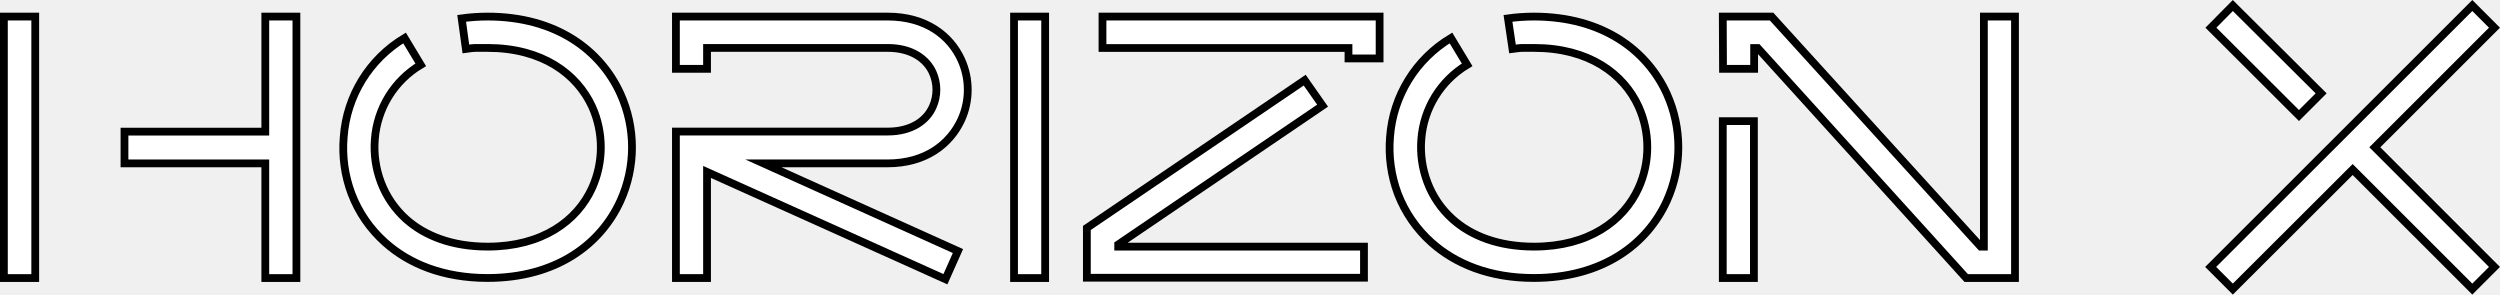
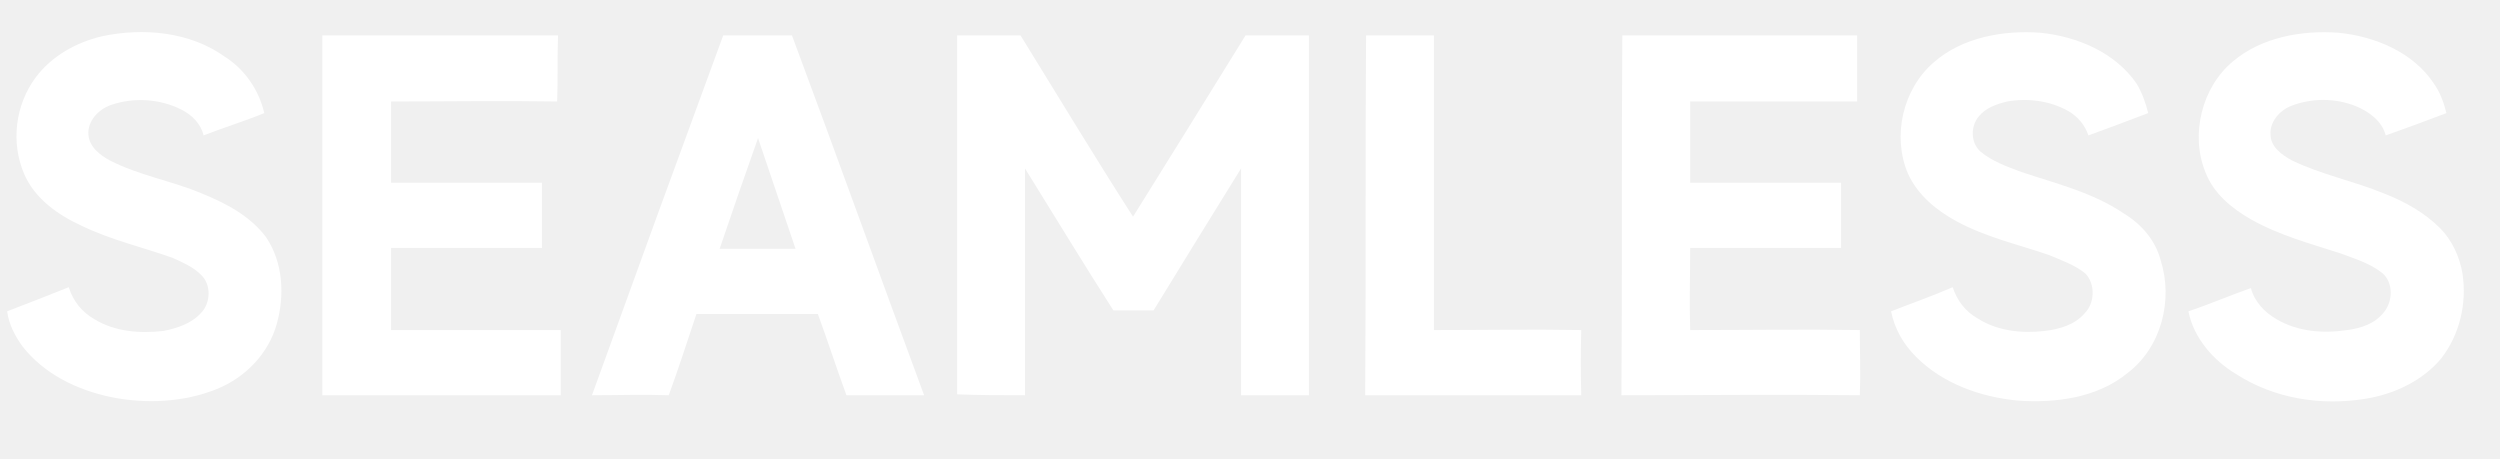
- <svg xmlns="http://www.w3.org/2000/svg" viewBox="0 0 321.34 37.87">
-   <defs>
-     <style>.cls-1{fill:#fff;stroke:#000;stroke-miterlimit:10;}</style>
-   </defs>
-   <g id="Layer_2" data-name="Layer 2">
-     <g id="Layer_1-2" data-name="Layer 1">
-       <path class="cls-1" d="M4.53,2.13V35.74H.5V2.13ZM16,16.92H34.1V2.13h4V35.74h-4V21H16Z" />
-       <path class="cls-1" d="M59.34,2.36c.55-.08,1.09-.13,1.64-.17s1.14-.06,1.68-.06c8.86,0,14.56,4.36,17.09,9.93a16.66,16.66,0,0,1,0,13.75c-2.53,5.57-8.23,9.92-17.09,9.92-5.67,0-10.07-1.8-13.16-4.57a16,16,0,0,1-4.32-6.27,16.68,16.68,0,0,1-1-7.3A16.19,16.19,0,0,1,52,4.88l2.08,3.45a12.2,12.2,0,0,0-5.9,9.58,12.75,12.75,0,0,0,.79,5.54,12.12,12.12,0,0,0,3.23,4.72c2.4,2.14,5.89,3.53,10.49,3.53,7,0,11.5-3.31,13.42-7.55a12.75,12.75,0,0,0,0-10.44C74.16,9.48,69.7,6.16,62.66,6.16c-.53,0-1,0-1.43,0s-.93.07-1.35.13Z" />
-       <path class="cls-1" d="M121.52,35.89,90.88,22.1V35.74h-4V16.91h27.22c3.06,0,5-1.4,5.79-3.18a5.36,5.36,0,0,0,0-4.4c-.81-1.78-2.73-3.17-5.79-3.17H90.88V8.85h-4V2.13h27.22c4.88,0,8.05,2.44,9.46,5.56a9.32,9.32,0,0,1,0,7.7C122.12,18.51,119,21,114.07,21H98.13l25,11.27Z" />
-       <path class="cls-1" d="M130.34,35.74V2.13h4V35.74Z" />
-       <path class="cls-1" d="M170,13.58,143.73,31.42v.28h31.59v4H139.7V29.3l28-19ZM141.71,2.13h35.62V7.51h-4V6.17H141.71Z" />
-       <path class="cls-1" d="M193.83,2.36c.55-.08,1.1-.13,1.64-.17s1.15-.06,1.68-.06c8.86,0,14.57,4.36,17.1,9.93a16.73,16.73,0,0,1,0,13.75c-2.53,5.57-8.24,9.92-17.1,9.92-5.67,0-10.06-1.8-13.16-4.57a16.21,16.21,0,0,1-4.32-6.27,16.83,16.83,0,0,1-1-7.3,16.21,16.21,0,0,1,7.83-12.71l2.08,3.45a12.22,12.22,0,0,0-5.89,9.58,12.75,12.75,0,0,0,.79,5.54,12,12,0,0,0,3.23,4.72c2.39,2.14,5.88,3.53,10.48,3.53,7,0,11.51-3.31,13.43-7.55a12.75,12.75,0,0,0,0-10.44c-1.92-4.23-6.39-7.55-13.43-7.55-.52,0-1,0-1.42,0s-.93.07-1.36.13Z" />
-       <path class="cls-1" d="M221.44,2.13h6.27L254.59,31.7H255V2.13h4V35.74h-6.27L225.93,6.17h-.46V8.85h-4Zm0,33.61V15.57h4V35.74Z" />
-       <path class="cls-1" d="M305.25,18.93l15.38,15.38-2.85,2.85L302.4,21.79,287,37.16l-2.85-2.85L317.78.71l2.85,2.85ZM287,.71,298.35,12l-2.85,2.85L284.18,3.56Z" />
-     </g>
+ <svg xmlns="http://www.w3.org/2000/svg" version="1.2" viewBox="0 0 280 51" width="240" height="44">
+   <style>
+ 		.s0 { fill: #ffffff } 
+ 	</style>
+   <g id="#000000ff">
+     <path class="s0" d="m-155.2-40.9c7.4-0.3 15 1.3 21.6 4.7 7.7 3.9 14.1 10.2 18.3 17.7 3.8 6.9 5.7 14.8 5.4 22.7-0.8 8.5 2.3 17.2 8.1 23.4 5.6 6 13.6 9.7 21.8 9.7 2.6 0.1 5.1-0.4 7.7-0.6 7.9-0.7 15.3-5.1 19.7-11.7 3.3-5 4.8-11.1 4.4-17-0.2-1.5-0.3-3-0.1-4.6 0.3-4 2.5-7.8 5.7-10.2 2.9-2.3 6.8-3.4 10.5-2.9 4.1 0.4 8 2.7 10.4 6 2.3 3.2 3.2 7.3 2.5 11.2-0.9 5.3-4.9 9.9-10.1 11.5-7.9 2.2-14.4 8.4-17.4 16-2.2 5.6-2.4 12-0.5 17.8 1.6 4 2.3 8.3 1.9 12.6-0.7 7.7-5 14.9-11.4 19.2-5.1 3.5-11.5 5.1-17.7 4.3-7.9-0.8-15.3-5.6-19.3-12.5-1.9-3.1-3.1-6.6-3.6-10.2-1.7-8.8-7.3-16.7-15.1-21-7.9-4.5-17.9-5.2-26.3-1.7-8.3 2.9-17.5 3.2-26 0.9-7.3-2-14.1-6-19.4-11.4-5.7-5.8-9.7-13.2-11.5-21.2-1.8-8.4-1.1-17.3 2.1-25.3 3.1-7.8 8.6-14.8 15.5-19.6 6.7-4.7 14.6-7.4 22.8-7.8z" />
+     <path class="s0" d="m11.4 3.9c4.7-1 9.9-0.5 13.8 2.3 2.2 1.4 3.8 3.7 4.4 6.3-2.2 0.9-4.5 1.6-6.8 2.5-0.3-1.3-1.3-2.3-2.5-2.9-2.4-1.2-5.3-1.4-7.9-0.5-1.4 0.5-2.6 1.8-2.5 3.3 0.1 1.4 1.3 2.3 2.4 2.9 3.3 1.7 7 2.3 10.3 3.7 2.7 1.1 5.4 2.5 7.2 4.9 1.9 2.8 2.1 6.5 1.2 9.7-0.9 3.3-3.5 6-6.7 7.3-3.7 1.5-8 1.7-11.9 0.9-3.8-0.8-7.5-2.6-9.9-5.7-0.8-1.1-1.5-2.4-1.7-3.9q3.4-1.3 6.9-2.7c0.5 1.6 1.5 2.8 2.9 3.6 2.3 1.4 5.1 1.6 7.7 1.3 1.5-0.3 3.1-0.8 4.2-2 1.1-1.1 1.2-3.2 0-4.3-0.9-0.9-2.1-1.4-3.2-1.9-3.4-1.2-6.9-2-10.2-3.6-2.6-1.2-5.2-3-6.4-5.8-1.5-3.5-1-7.7 1.3-10.8 1.8-2.4 4.5-3.9 7.4-4.6z" />
+     <path class="s0" d="m216.6 6.8c3.2-2.8 7.8-3.6 11.9-3.3 4.1 0.4 8.4 2.2 10.8 5.7 0.6 1 1 2.1 1.3 3.3q-3.4 1.3-6.7 2.5c-0.4-1.2-1.2-2.1-2.2-2.7-2.1-1.2-4.6-1.5-6.9-1.1-1.2 0.3-2.4 0.7-3.2 1.7-0.9 1.1-0.9 2.9 0.2 3.9 1.3 1.1 3 1.7 4.6 2.3 3.9 1.3 8 2.3 11.4 4.6 2 1.2 3.6 3 4.2 5.3 1.4 4.4 0.1 9.7-3.7 12.6-3.4 2.8-8.1 3.4-12.3 3.1-4.2-0.4-8.4-1.9-11.4-4.9-1.4-1.4-2.4-3.1-2.8-5.1 2.3-0.9 4.6-1.7 6.9-2.7 0.5 1.5 1.4 2.7 2.8 3.5 2.2 1.4 4.9 1.7 7.5 1.4 1.7-0.2 3.4-0.7 4.5-2 1.1-1.1 1.2-3.2 0.1-4.4-1.2-1-2.7-1.5-4.1-2.1-3.5-1.2-7.1-2-10.4-3.8-2.2-1.2-4.3-2.9-5.4-5.3-1.8-4.2-0.6-9.5 2.9-12.5z" />
+     <path class="s0" d="m250.1 6.7c3.2-2.7 7.7-3.5 11.8-3.2 4.1 0.4 8.4 2.2 10.7 5.7 0.7 1 1.1 2.1 1.4 3.3q-3.4 1.3-6.8 2.5c-0.4-1.6-1.9-2.7-3.4-3.3-2.3-0.9-4.9-0.9-7.2 0-1.3 0.5-2.4 1.8-2.3 3.2 0 1.4 1.3 2.3 2.4 2.9 3.3 1.6 6.9 2.3 10.3 3.7 2.3 0.9 4.5 2.1 6.3 3.9 1.3 1.3 2.2 3.2 2.5 5.1 0.5 3.3-0.3 6.8-2.4 9.5-2.1 2.5-5.3 4-8.5 4.5-4.9 0.8-10.2 0-14.5-2.8-2.5-1.5-4.7-4-5.3-7 2.4-0.8 4.7-1.8 7-2.6 0.4 1.5 1.5 2.7 2.9 3.5 2.4 1.4 5.2 1.6 7.9 1.2 1.5-0.2 3.1-0.7 4.1-2 1-1.2 1.1-3.3-0.2-4.4-1.4-1.1-3.1-1.6-4.7-2.2-3.4-1.1-6.8-2-10-3.8-2.1-1.2-4.2-2.9-5.1-5.3-1.7-4.2-0.4-9.5 3.1-12.4z" />
+     <path class="s0" d="m36.1 3.8q13.2 0 26.4 0c-0.1 2.5 0 4.9-0.1 7.4-6.2-0.1-12.4 0-18.6 0q0 4.5 0 9.1 8.4 0 16.9 0 0 3.7 0 7.3-8.5 0-16.9 0 0 4.6 0 9.2 9.5 0 19 0 0 3.6 0 7.3-13.3 0-26.7 0 0-20.2 0-40.3z" />
+     <path class="s0" d="m81 3.8q3.8 0 7.7 0c5 13.4 9.8 26.8 14.8 40.3-2.9 0-5.8 0-8.7 0-1.1-3-2.1-6.1-3.2-9.1q-6.8 0-13.6 0c-1 3-2 6.1-3.1 9.1-2.9-0.1-5.8 0-8.6 0q7.3-20.2 14.7-40.3zm-0.4 23.9q4.3 0 8.5 0-2.1-6.2-4.2-12.4-2.2 6.2-4.3 12.4z" />
+     <path class="s0" d="m107.2 3.8c2.4 0 4.7 0 7.1 0 4.2 6.8 8.3 13.6 12.6 20.3q6.3-10.1 12.6-20.3c2.4 0 4.8 0 7.1 0 0 13.4 0 26.9 0 40.3q-3.8 0-7.6 0c0-8.5 0-16.9 0-25.4q-4.9 7.9-9.8 15.9c-1.5 0-3 0-4.5 0-3.4-5.3-6.6-10.6-9.9-15.9q0 12.7 0 25.4c-2.5 0-5.1 0-7.6-0.1 0-13.4 0-26.8 0-40.2z" />
+     <path class="s0" d="m153 3.8q3.8 0 7.6 0c0 11 0 22 0 33 5.5 0 11-0.1 16.5 0q-0.1 3.6 0 7.3-12.1 0-24.2 0c0.1-13.5 0-26.9 0.1-40.3z" />
+     <path class="s0" d="m181.7 3.8c8.8 0 17.5 0 26.3 0 0 2.5 0 4.9 0 7.4q-9.4 0-18.7 0 0 4.5 0 9.1 8.4 0 16.9 0 0 3.7 0 7.3-8.5 0-16.9 0c0 3.1-0.1 6.1 0 9.2 6.4 0 12.7-0.1 19 0 0 2.4 0.1 4.9 0 7.3-8.9-0.1-17.8 0-26.7 0 0.1-13.5 0-26.9 0.1-40.3z" />
  </g>
</svg>
